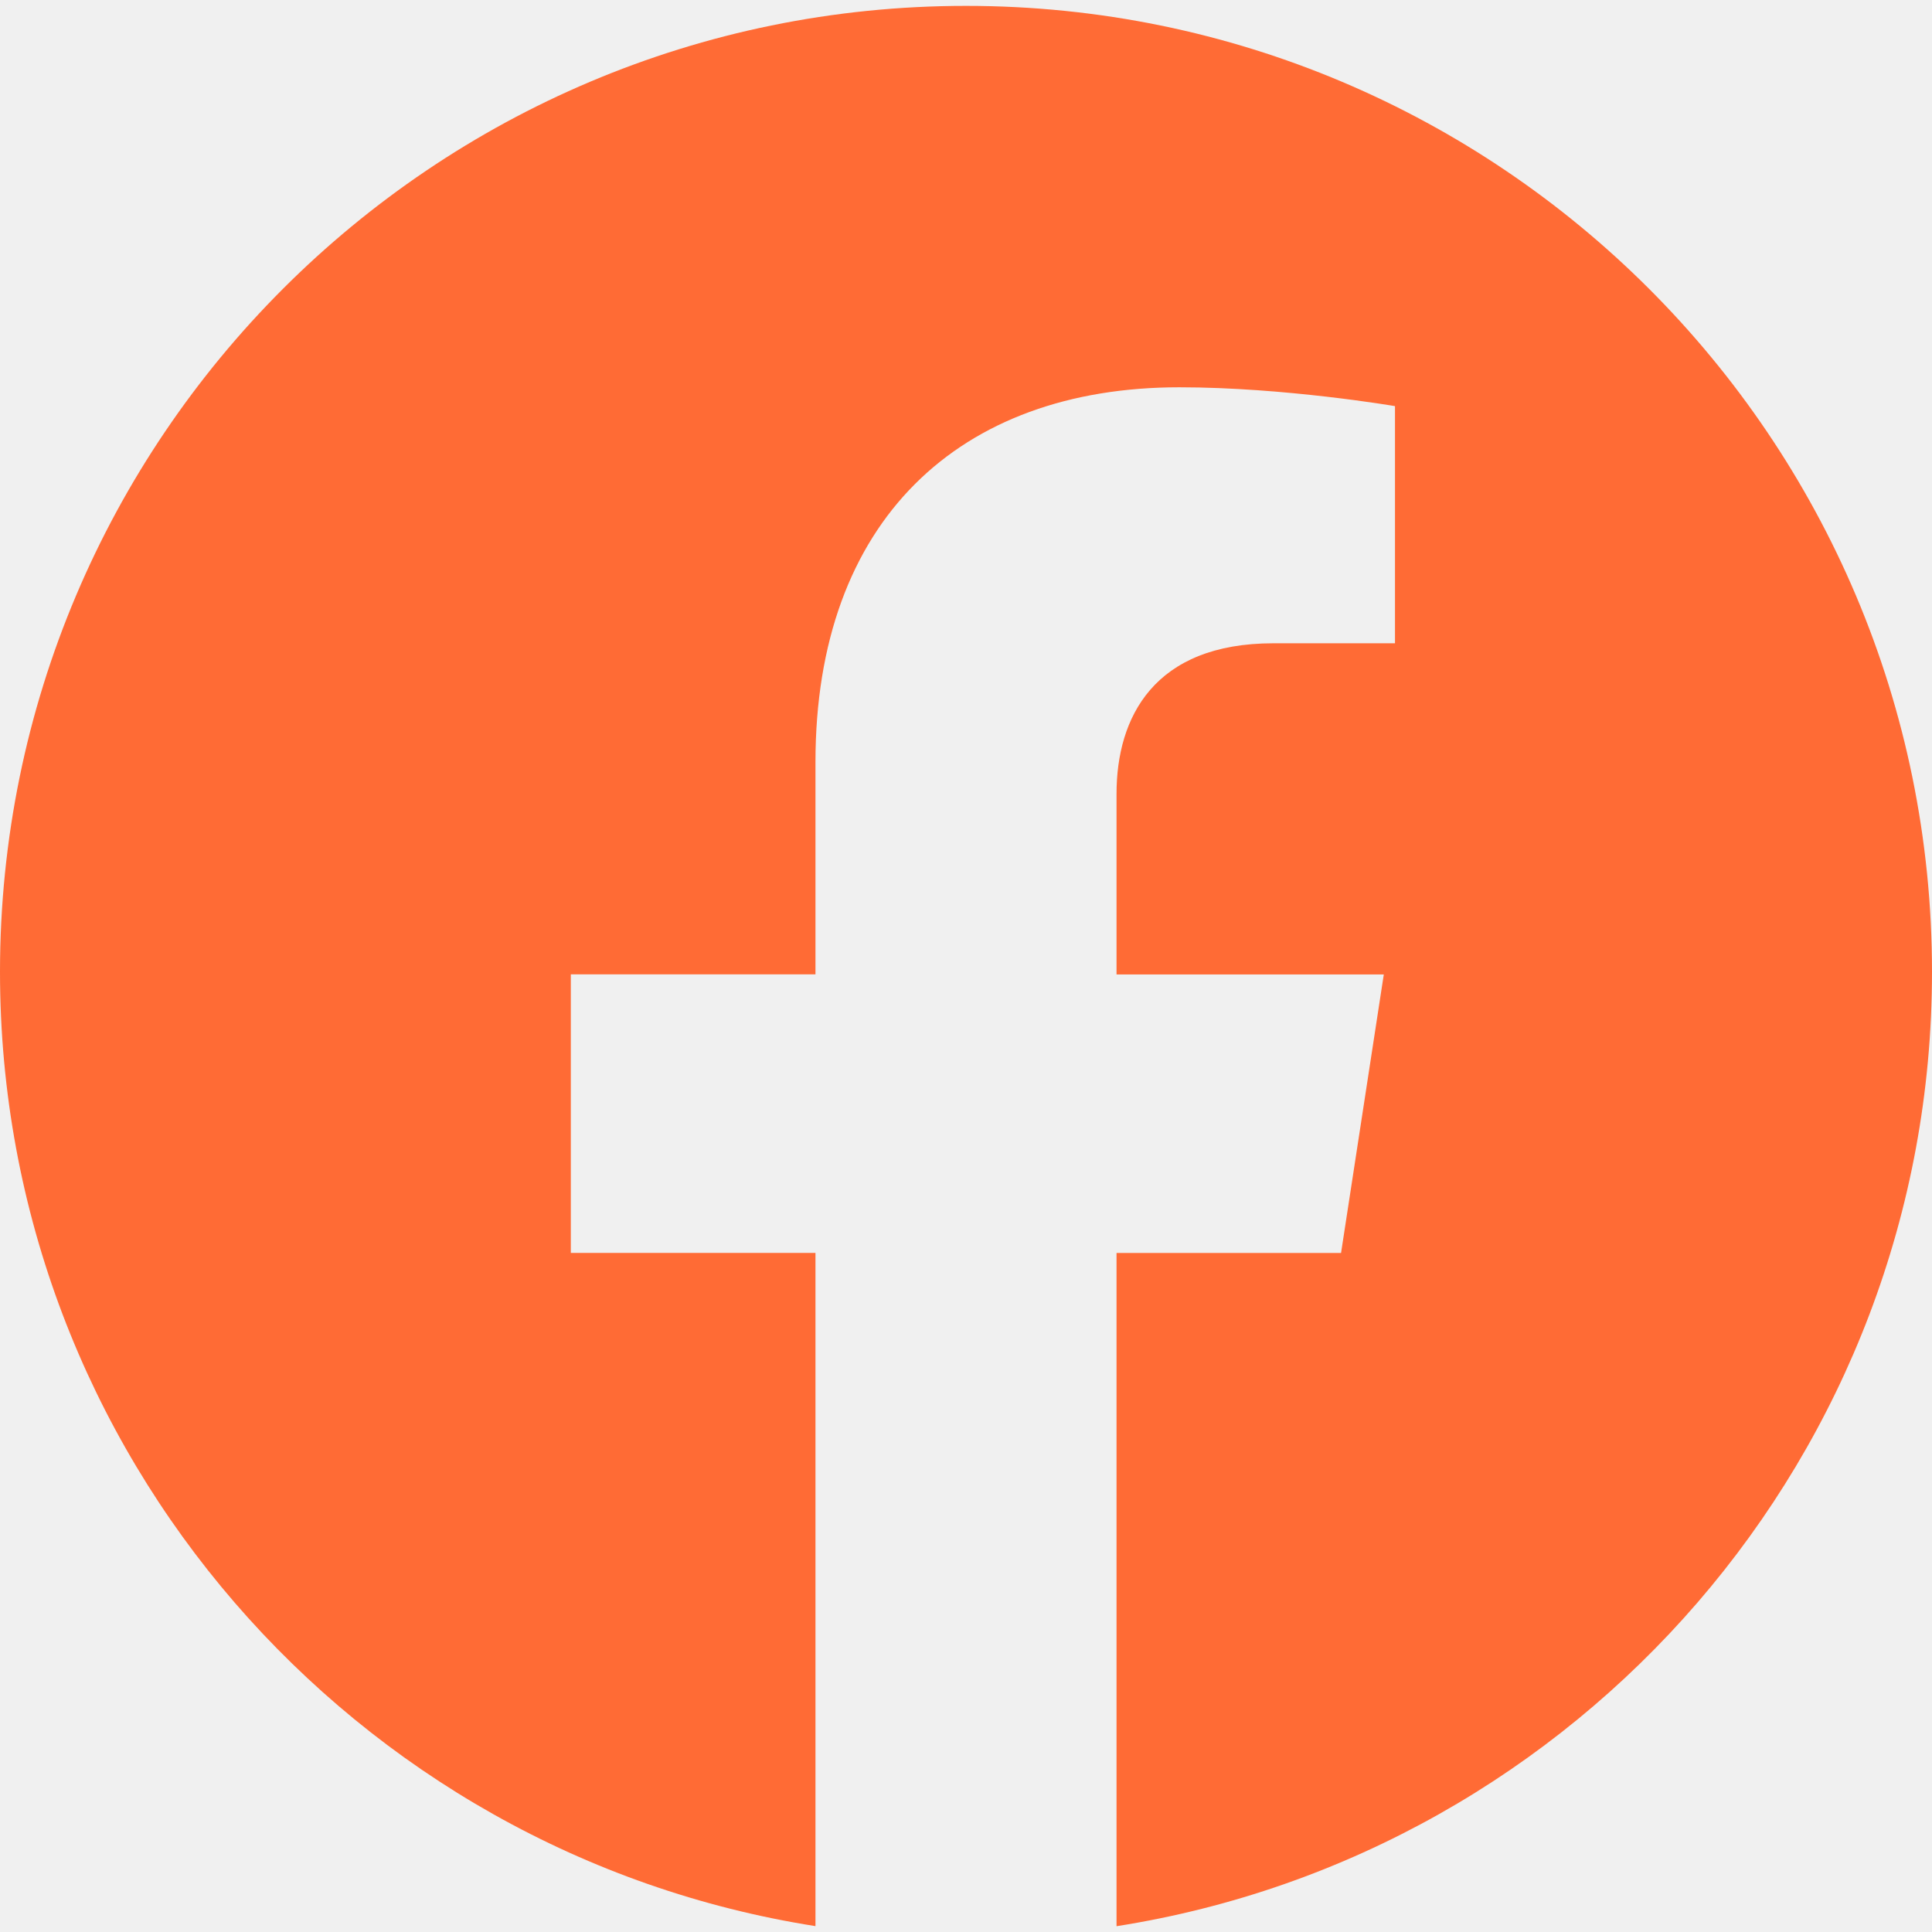
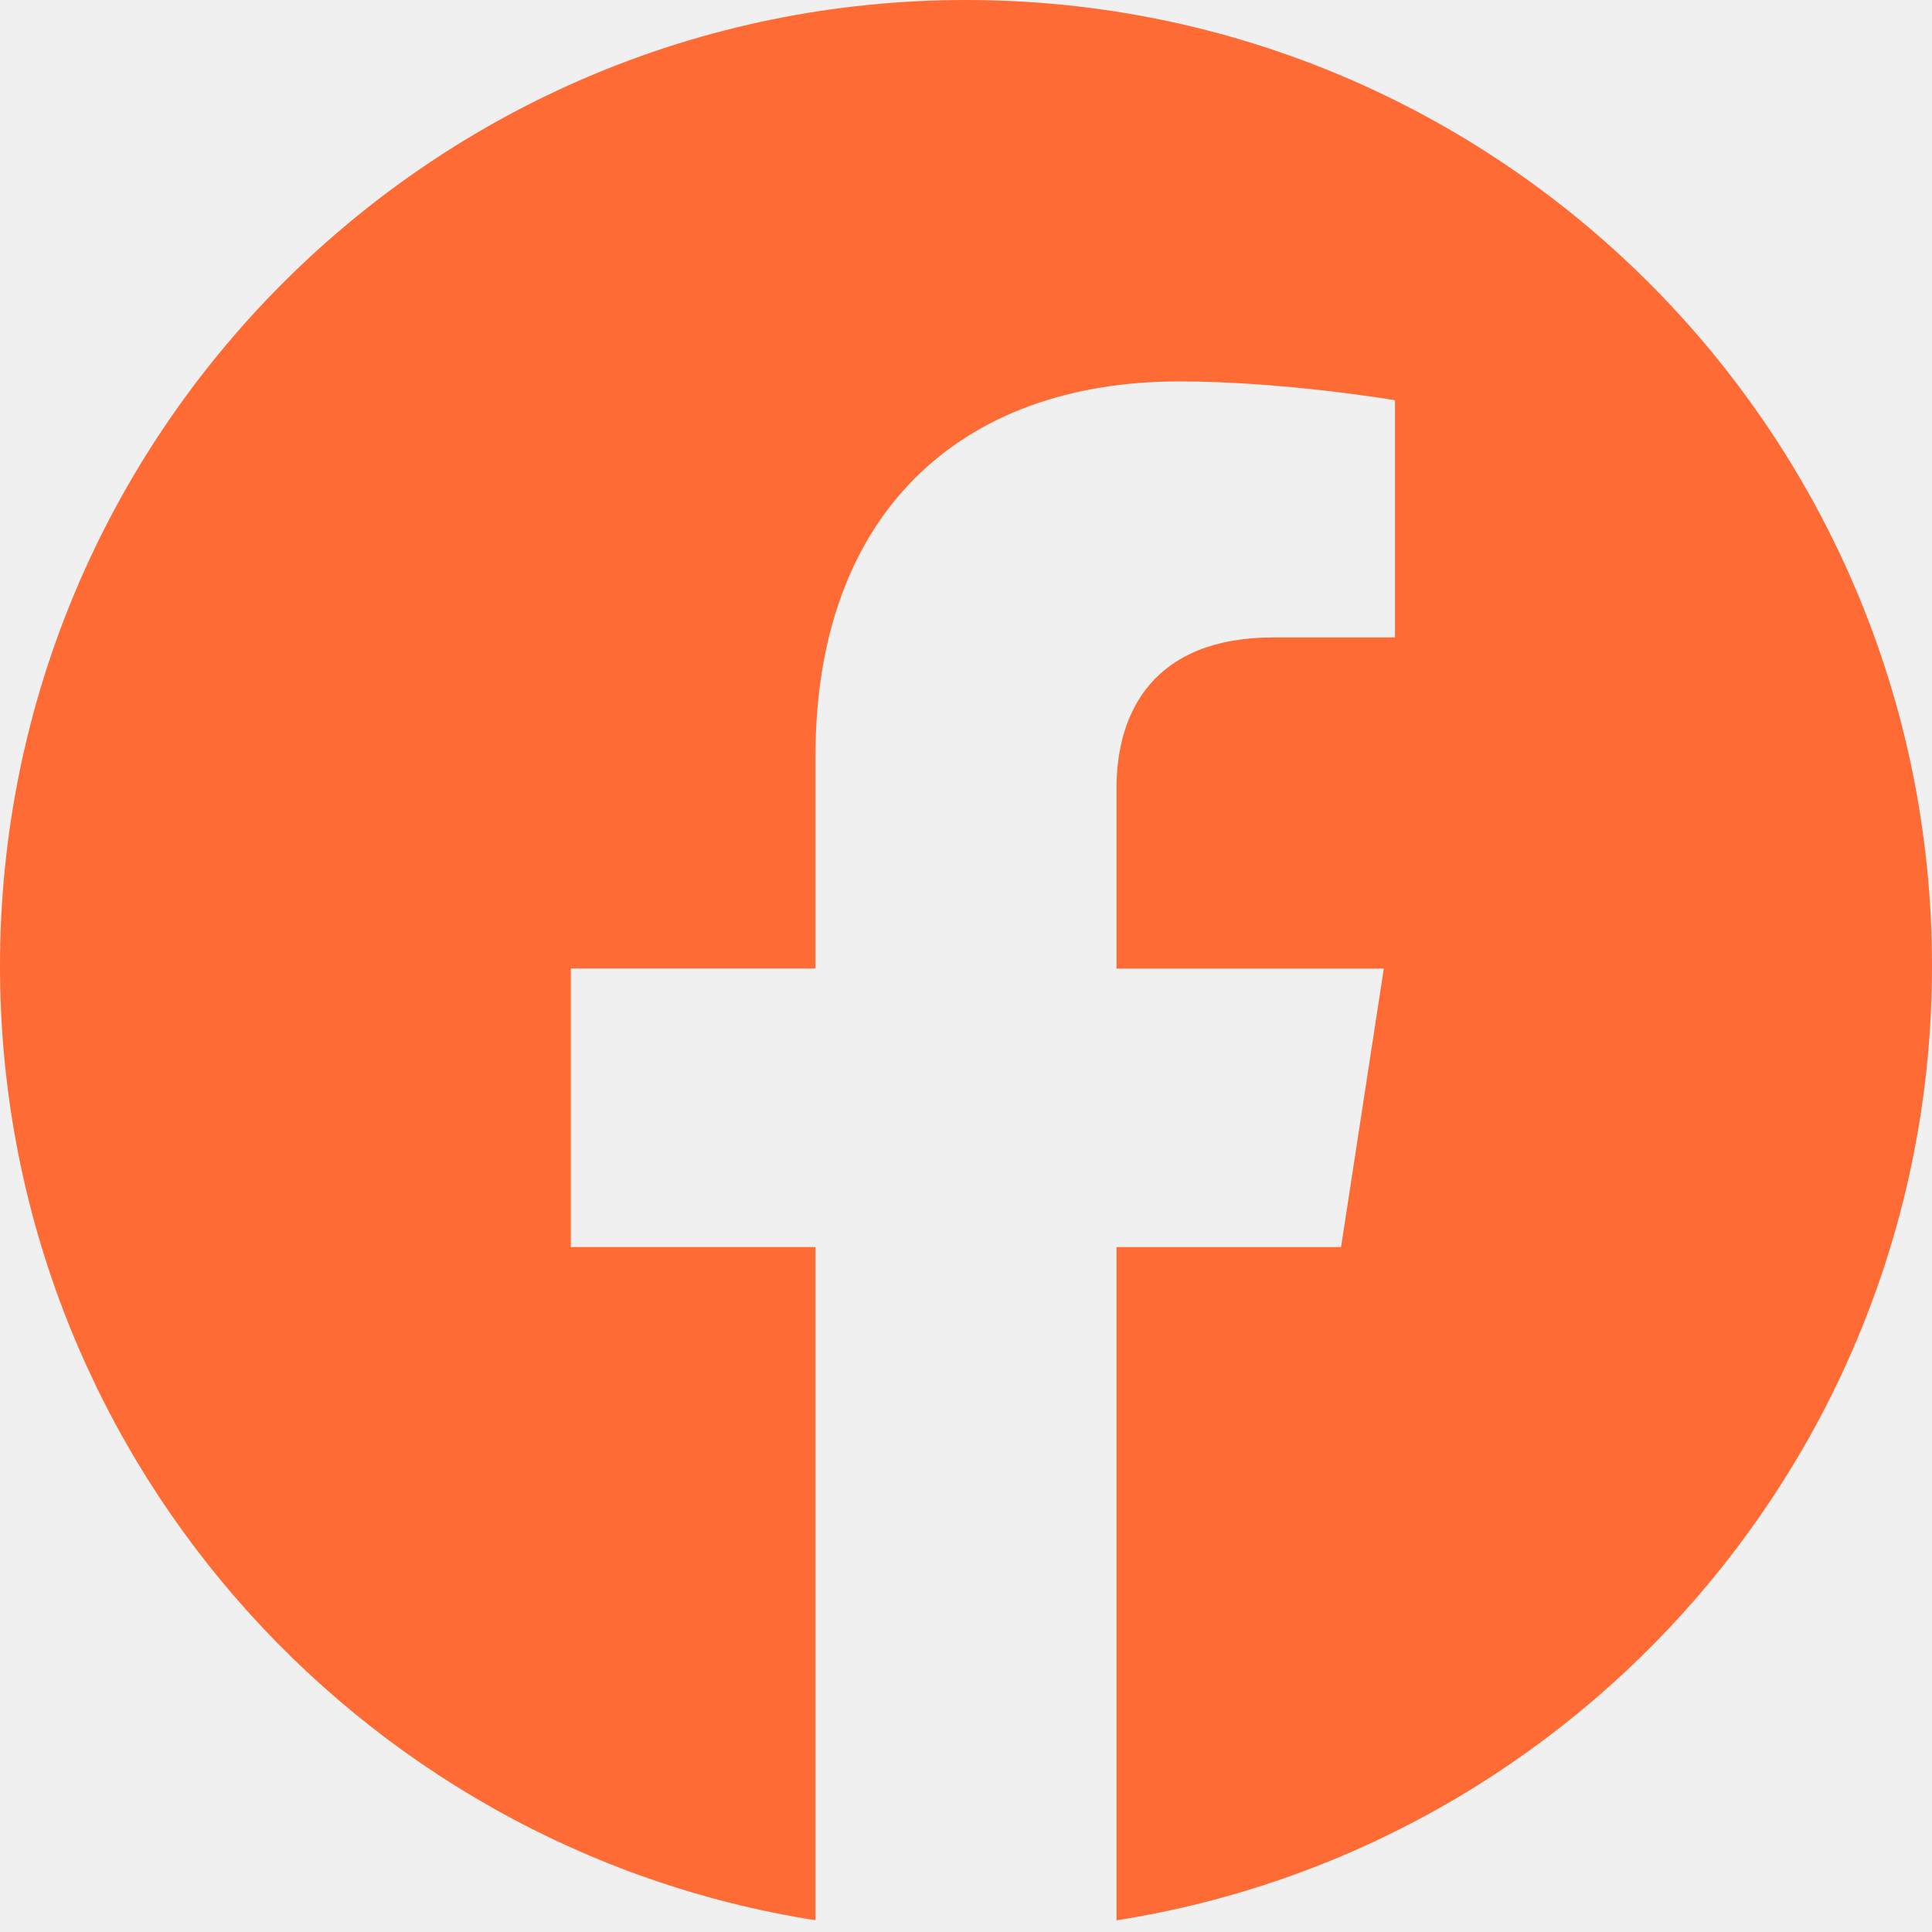
<svg xmlns="http://www.w3.org/2000/svg" width="24" height="24" viewBox="0 0 24 24" fill="none">
-   <g clip-path="url(#clip0_5169_8028)">
-     <path d="M24 12.073C24 18.062 19.606 23.027 13.87 23.928V15.565H16.659L17.19 12.105H13.87V9.86C13.87 8.913 14.334 7.991 15.82 7.991H17.329V5.045C17.329 5.045 15.959 4.811 14.65 4.811C11.916 4.811 10.13 6.468 10.13 9.467V12.104H7.091V15.564H10.13V23.927C4.395 23.025 0 18.061 0 12.073C0 5.446 5.373 0.073 12 0.073C18.627 0.073 24 5.445 24 12.073Z" fill="#FF6B35" />
-   </g>
-   <defs>
-     <clipPath id="clip0_5169_8028">
-       <rect width="24" height="24" fill="white" />
-     </clipPath>
-   </defs>
+   <path d="M24 12C24 17.989 19.606 22.954 13.87 23.855V15.492H16.659L17.19 12.032H13.87V9.787C13.87 8.84 14.334 7.918 15.82 7.918H17.329V4.972C17.329 4.972 15.959 4.738 14.65 4.738C11.916 4.738 10.13 6.395 10.13 9.394V12.031H7.091V15.491H10.13V23.854C4.395 22.952 0 17.988 0 12C0 5.373 5.373 0 12 0C18.627 0 24 5.372 24 12Z" fill="#FF6B35" />
</svg>
